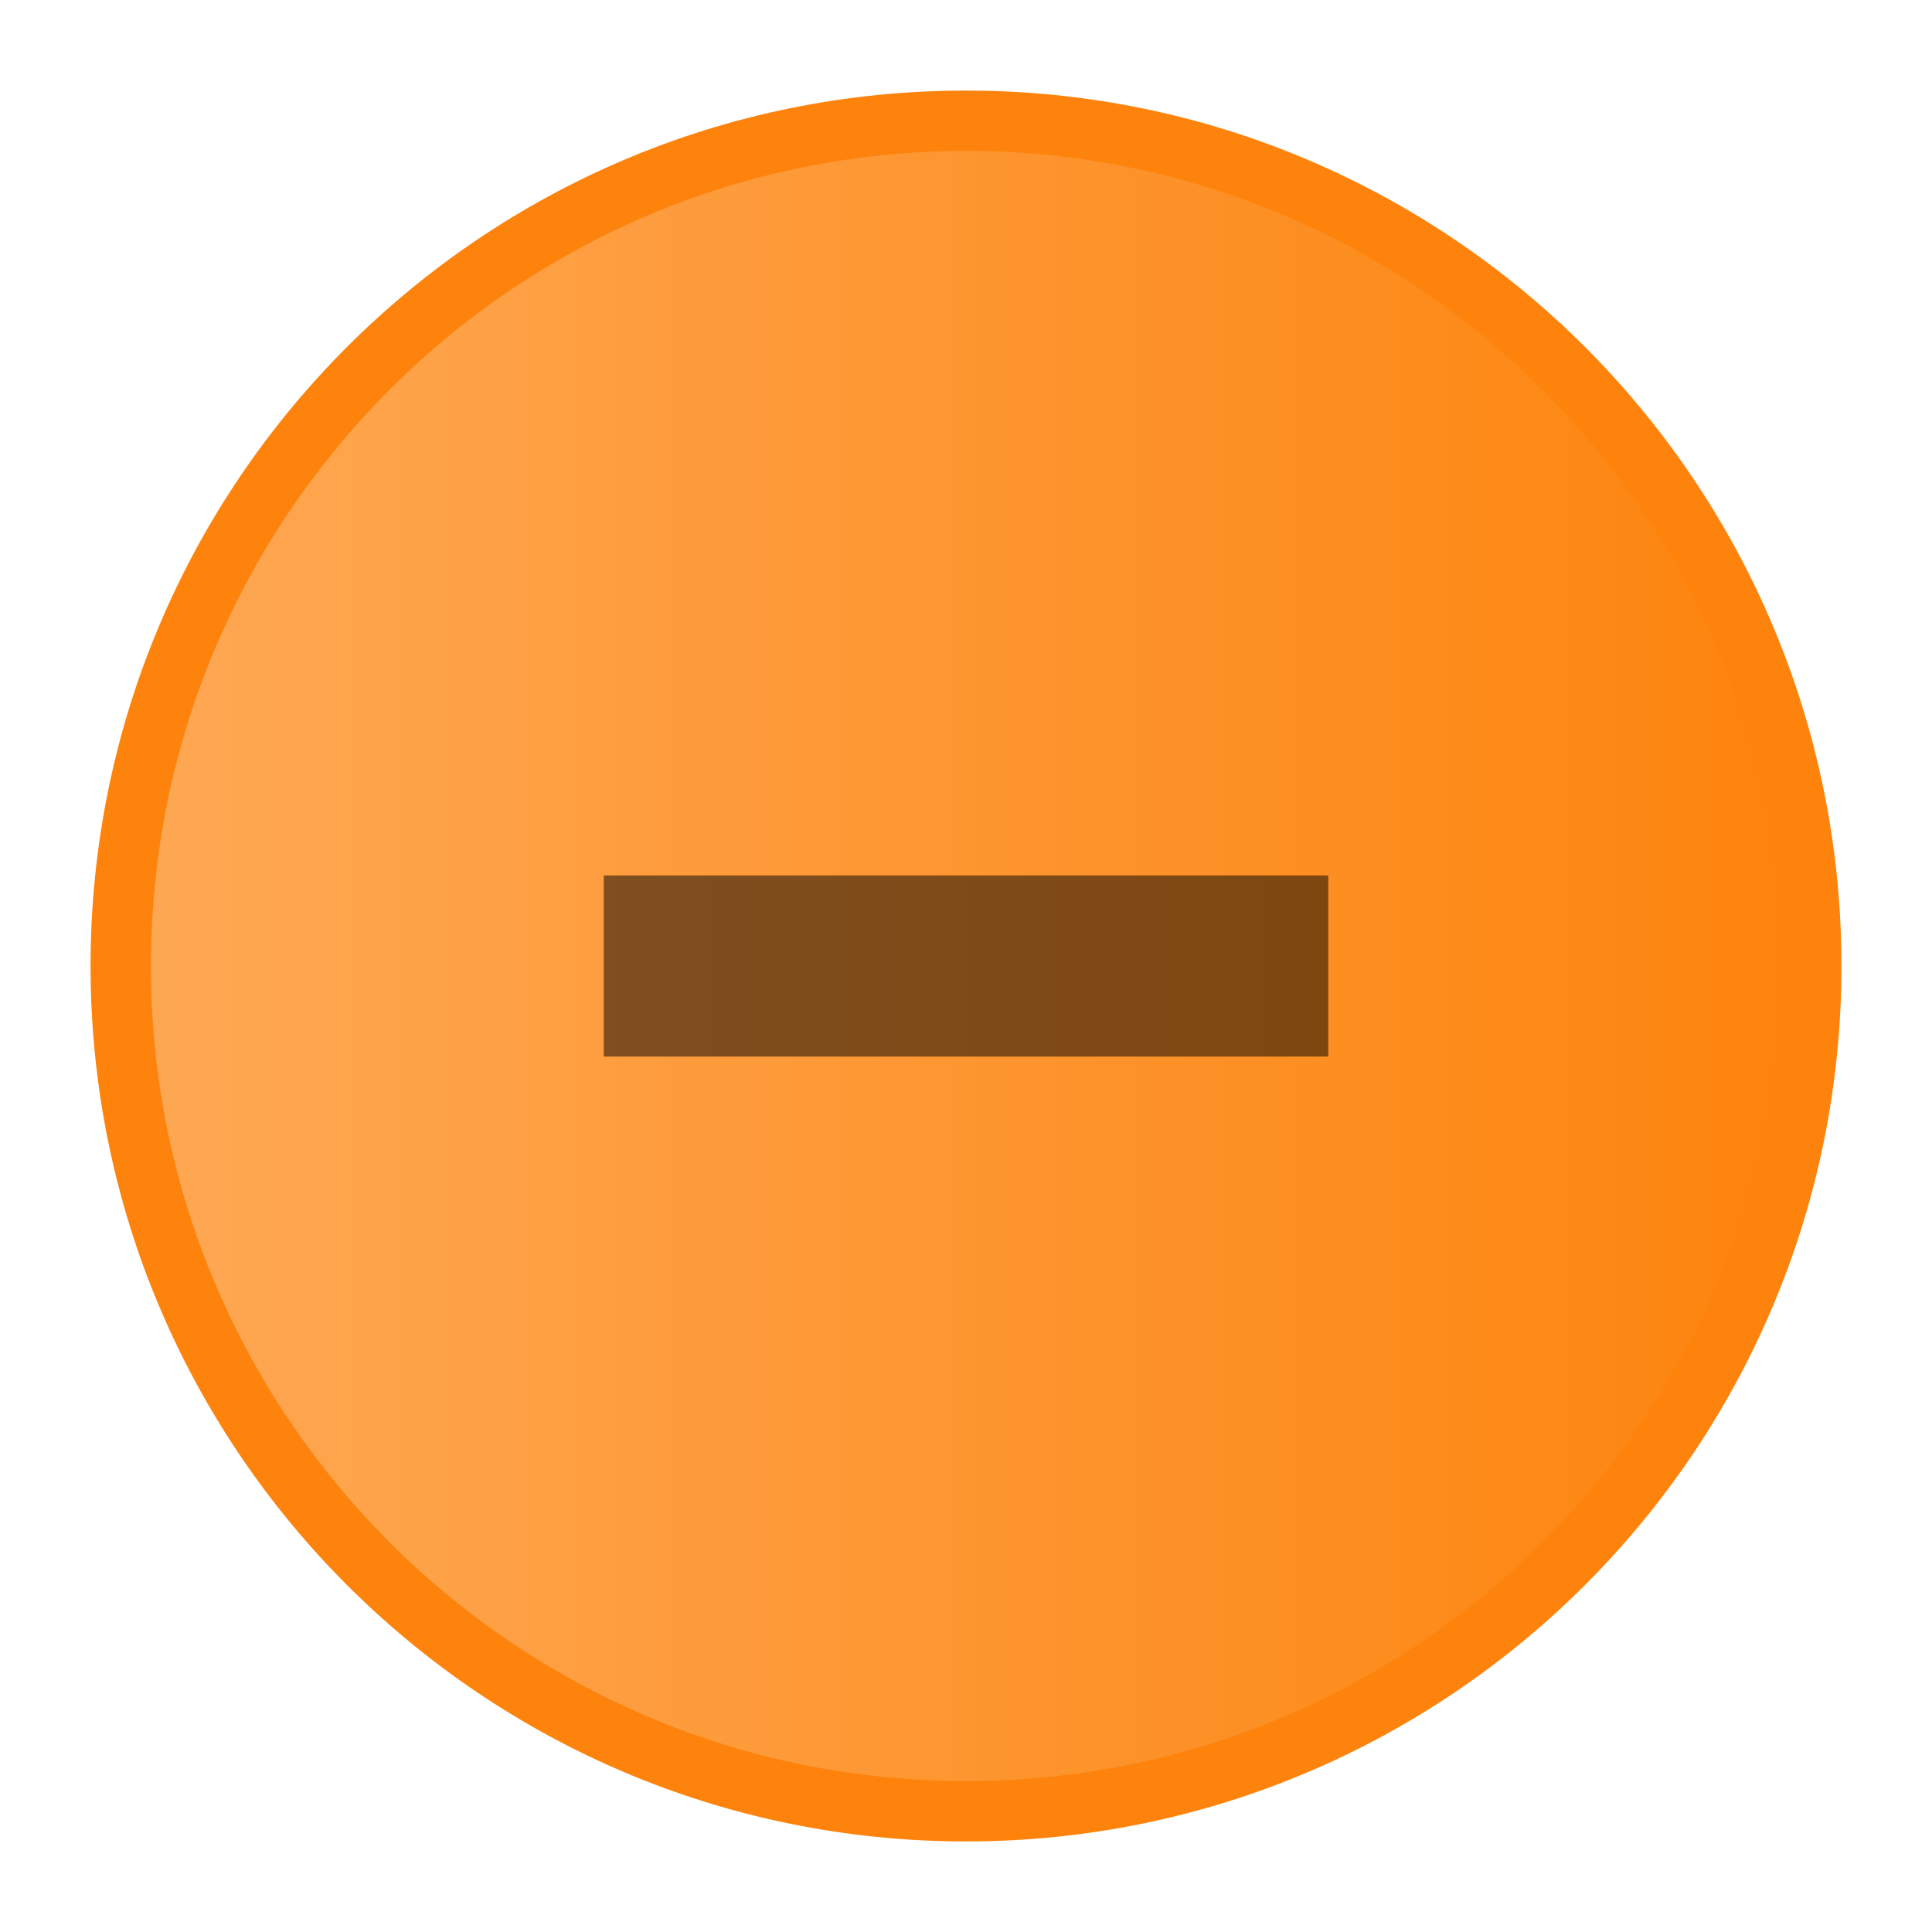
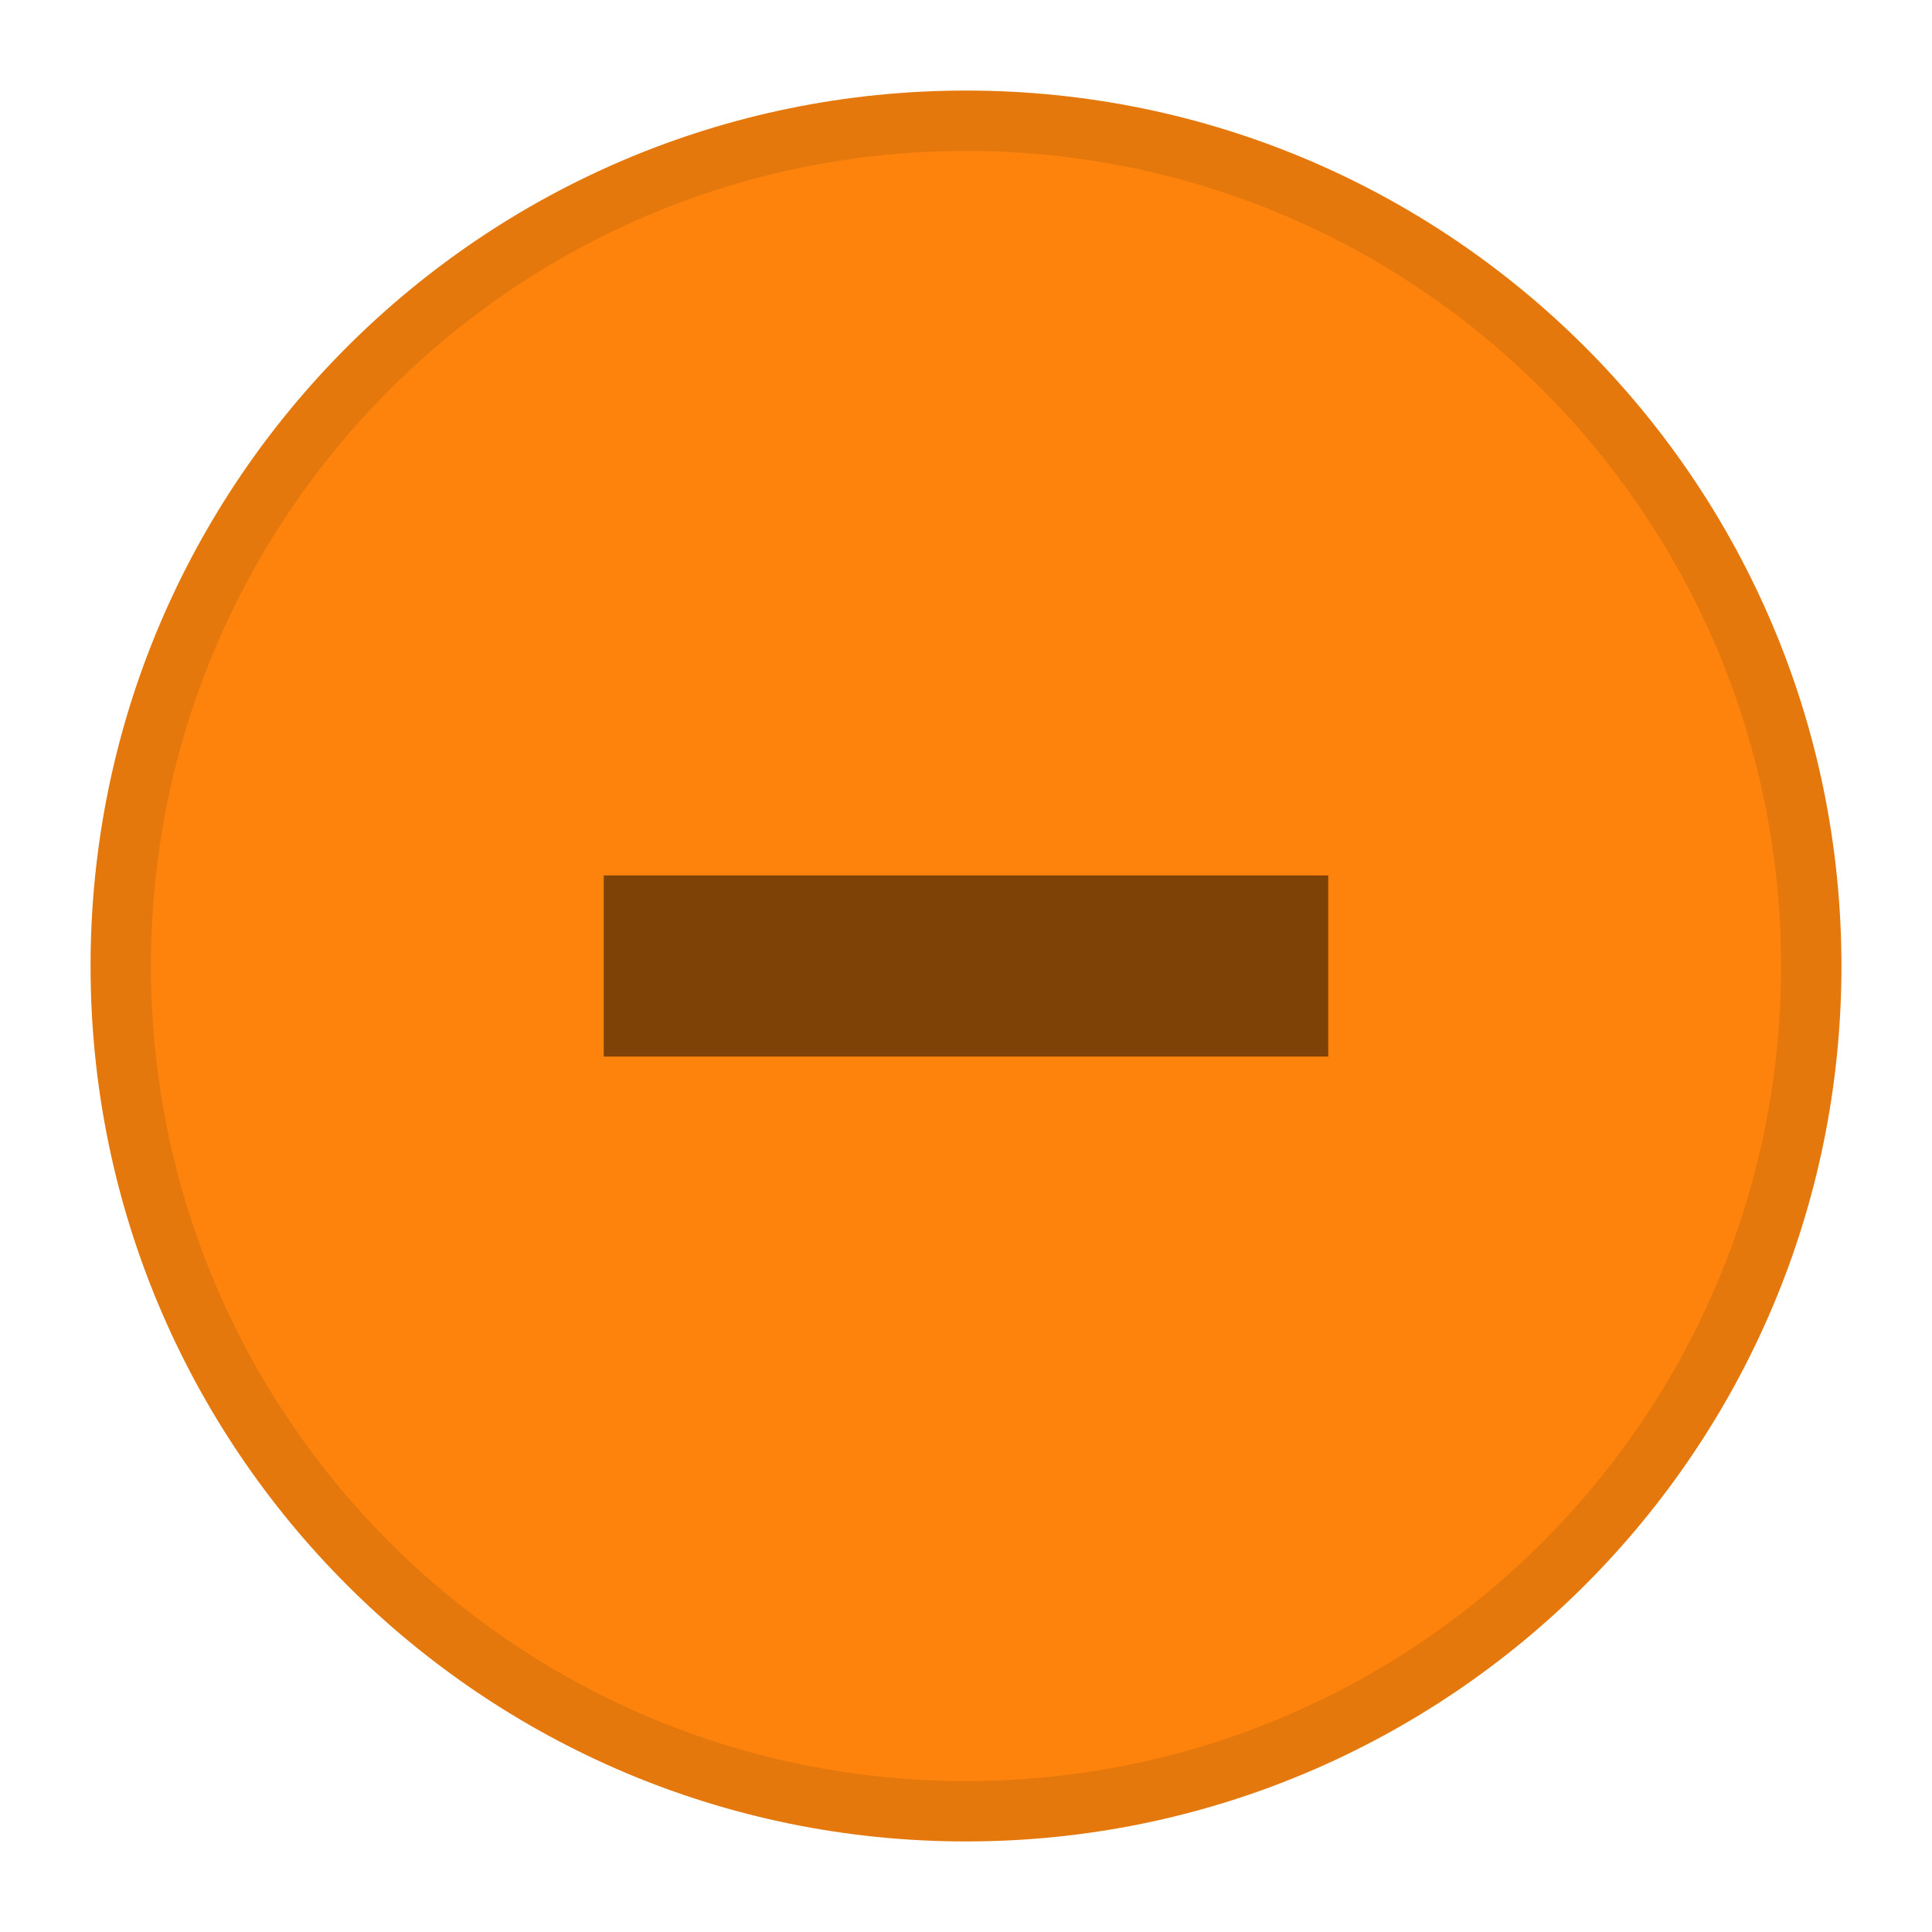
- <svg xmlns="http://www.w3.org/2000/svg" xmlns:xlink="http://www.w3.org/1999/xlink" id="svg1824" version="1.1" height="16" width="16">
-   <defs id="defs64">
-     <linearGradient id="app-menu">
-       <stop id="stop2" offset="0" style="stop-color:#5ebdab" />
-       <stop id="stop4" offset="1" style="stop-color:#19a187" />
-     </linearGradient>
-     <linearGradient id="close-button">
-       <stop id="stop7" offset="0" style="stop-color:#e15e5e" />
-       <stop id="stop9" offset="1" style="stop-color:#d41919" />
-     </linearGradient>
-     <linearGradient id="maximize-button">
-       <stop id="stop12" offset="0" style="stop-color:#72a2f4" />
-       <stop id="stop14" offset="1" style="stop-color:#367bf1" />
-     </linearGradient>
-     <linearGradient id="minimize-button">
-       <stop id="stop17" offset="0" style="stop-color:#fea44c" />
-       <stop id="stop19" offset="1" style="stop-color:#fd7d00" />
-     </linearGradient>
-     <linearGradient id="app-menu-dark">
-       <stop id="stop22" offset="0" style="stop-color:#47b49f" />
-       <stop id="stop24" offset="1" style="stop-color:#19a187" />
-     </linearGradient>
-     <linearGradient id="close-button-dark">
-       <stop id="stop27" offset="0" style="stop-color:#dd4747" />
-       <stop id="stop29" offset="1" style="stop-color:#d41919" />
-     </linearGradient>
-     <linearGradient id="maximize-button-dark">
-       <stop id="stop32" offset="0" style="stop-color:#4a88f1" />
-       <stop id="stop34" offset="1" style="stop-color:#367bf1" />
-     </linearGradient>
-     <linearGradient id="minimize-button-dark">
-       <stop id="stop37" offset="0" style="stop-color:#fd9733" />
-       <stop id="stop39" offset="1" style="stop-color:#fd7d00" />
-     </linearGradient>
-     <linearGradient xlink:href="#minimize-button" gradientUnits="userSpaceOnUse" y2="-177.63" y1="-177.63" x2="602" x1="588" id="linearGradient1827" />
-     <linearGradient xlink:href="#maximize-button" gradientUnits="userSpaceOnUse" y2="-177.63" y1="-177.63" x2="631" x1="617" id="linearGradient1845" />
-     <linearGradient xlink:href="#minimize-button-dark" gradientUnits="userSpaceOnUse" y2="-177.64" y1="-177.64" x2="602" x1="588" id="linearGradient1859" />
-     <linearGradient xlink:href="#minimize-button-dark" gradientUnits="userSpaceOnUse" y2="99" y1="99" x2="381" x1="367" id="linearGradient1861" />
-     <linearGradient xlink:href="#minimize-button-dark" gradientUnits="userSpaceOnUse" y2="116" y1="116" x2="381" x1="367" id="linearGradient1863" />
-     <linearGradient xlink:href="#minimize-button" gradientUnits="userSpaceOnUse" y2="255" y1="255" x2="1383" x1="1369" id="linearGradient1865" />
-     <linearGradient xlink:href="#minimize-button" gradientUnits="userSpaceOnUse" y2="99" y1="99" x2="139" x1="125" id="linearGradient1867" />
-     <linearGradient xlink:href="#maximize-button-dark" gradientUnits="userSpaceOnUse" y2="116" y1="116" x2="401" x1="387" id="linearGradient1877" />
-     <linearGradient xlink:href="#maximize-button-dark" gradientUnits="userSpaceOnUse" y2="99" y1="99" x2="401" x1="387" id="linearGradient1879" />
-     <linearGradient xlink:href="#maximize-button" gradientUnits="userSpaceOnUse" y2="255" y1="255" x2="1383" x1="1369" id="linearGradient1881" />
-     <linearGradient xlink:href="#maximize-button" gradientUnits="userSpaceOnUse" y2="99" y1="99" x2="159" x1="145" id="linearGradient1883" />
-     <linearGradient xlink:href="#close-button" gradientUnits="userSpaceOnUse" y2="65" y1="65" x2="179" x1="165" id="linearGradient1891" />
-     <linearGradient xlink:href="#close-button-dark" gradientUnits="userSpaceOnUse" y2="65" y1="65" x2="421" x1="407" id="linearGradient1901" />
-     <linearGradient xlink:href="#close-button-dark" gradientUnits="userSpaceOnUse" y2="99" y1="99" x2="421" x1="407" id="linearGradient1903" />
-     <linearGradient xlink:href="#close-button-dark" gradientUnits="userSpaceOnUse" y2="116" y1="116" x2="421" x1="407" id="linearGradient1905" />
-     <linearGradient xlink:href="#close-button" gradientUnits="userSpaceOnUse" y2="255" y1="255" x2="1383" x1="1369" id="linearGradient1907" />
-     <linearGradient xlink:href="#close-button" gradientUnits="userSpaceOnUse" y2="99" y1="99" x2="179" x1="165" id="linearGradient1909" />
-     <linearGradient xlink:href="#app-menu" gradientUnits="userSpaceOnUse" y2="65" y1="65" x2="179" x1="165" id="linearGradient1916" />
-     <linearGradient xlink:href="#app-menu" gradientUnits="userSpaceOnUse" gradientTransform="translate(20)" y2="99" y1="99" x2="179" x1="165" id="linearGradient2049" />
-     <linearGradient xlink:href="#maximize-button-dark" gradientUnits="userSpaceOnUse" y2="-177.63" y1="-177.63" x2="631" x1="617" id="linearGradient1953" />
-     <linearGradient xlink:href="#app-menu-dark" gradientUnits="userSpaceOnUse" gradientTransform="translate(20)" y2="99" y1="99" x2="179" x1="165" id="linearGradient1963" />
-     <linearGradient xlink:href="#app-menu-dark" gradientUnits="userSpaceOnUse" y2="65" y1="65" x2="179" x1="165" id="linearGradient1967" />
-     <linearGradient y2="99" x2="179" y1="99" x1="165" gradientTransform="translate(20)" gradientUnits="userSpaceOnUse" id="linearGradient1830" xlink:href="#app-menu" />
-     <linearGradient y2="99" x2="179" y1="99" x1="165" gradientTransform="translate(20)" gradientUnits="userSpaceOnUse" id="linearGradient1832" xlink:href="#app-menu-dark" />
-   </defs>
+ <svg xmlns="http://www.w3.org/2000/svg" id="svg1760" version="1.1" height="16" width="16">
+   <defs id="defs1764" />
  <g transform="translate(-484,185.64)" id="titlebutton-minimize-hover">
-     <g id="g715" transform="translate(-781,-432.64)">
-       <path id="path707" style="opacity:0.95;fill:url(#linearGradient1867);stroke:#fd7d00;stroke-width:0.5" d="m 132,92 a 7,7 0 0 0 -7,7 7,7 0 0 0 7,7 7,7 0 0 0 7,-7 7,7 0 0 0 -7,-7 z" transform="translate(1141,156)" />
-       <g id="g713" style="fill:#c0e3ff" transform="translate(1265,247)">
-         <g id="g711" style="fill:#c0e3ff" transform="translate(-81,-967)">
-           <path id="path709" style="color:#000000;text-indent:0;text-decoration:none;text-decoration-line:none;text-transform:none;opacity:0.5;fill:#000000;stroke-width:0.866" d="m 86,974.25 v 1.5 h 6 v -1.5 z" />
+     <g id="g651" transform="translate(-781,-432.64)">
+       <path id="path643" style="opacity:0.95;fill:#fd7d00;stroke:#e47100;stroke-width:0.5" d="m 132,92 a 7,7 0 0 0 -7,7 7,7 0 0 0 7,7 7,7 0 0 0 7,-7 7,7 0 0 0 -7,-7 z" transform="translate(1141,156)" />
+       <g id="g649" style="fill:#c0e3ff" transform="translate(1265,247)">
+         <g id="g647" style="fill:#c0e3ff" transform="translate(-81,-967)">
+           <path id="path645" style="color:#000000;text-indent:0;text-decoration:none;text-decoration-line:none;text-transform:none;opacity:0.5;fill:#000000;stroke-width:0.866" d="m 86,974.25 v 1.5 h 6 v -1.5 z" />
        </g>
      </g>
    </g>
-     <rect id="rect717" style="fill:none" height="16" width="16" y="-185.64" x="484" />
+     <rect id="rect653" style="fill:none" height="16" width="16" y="-185.64" x="484" />
  </g>
</svg>
